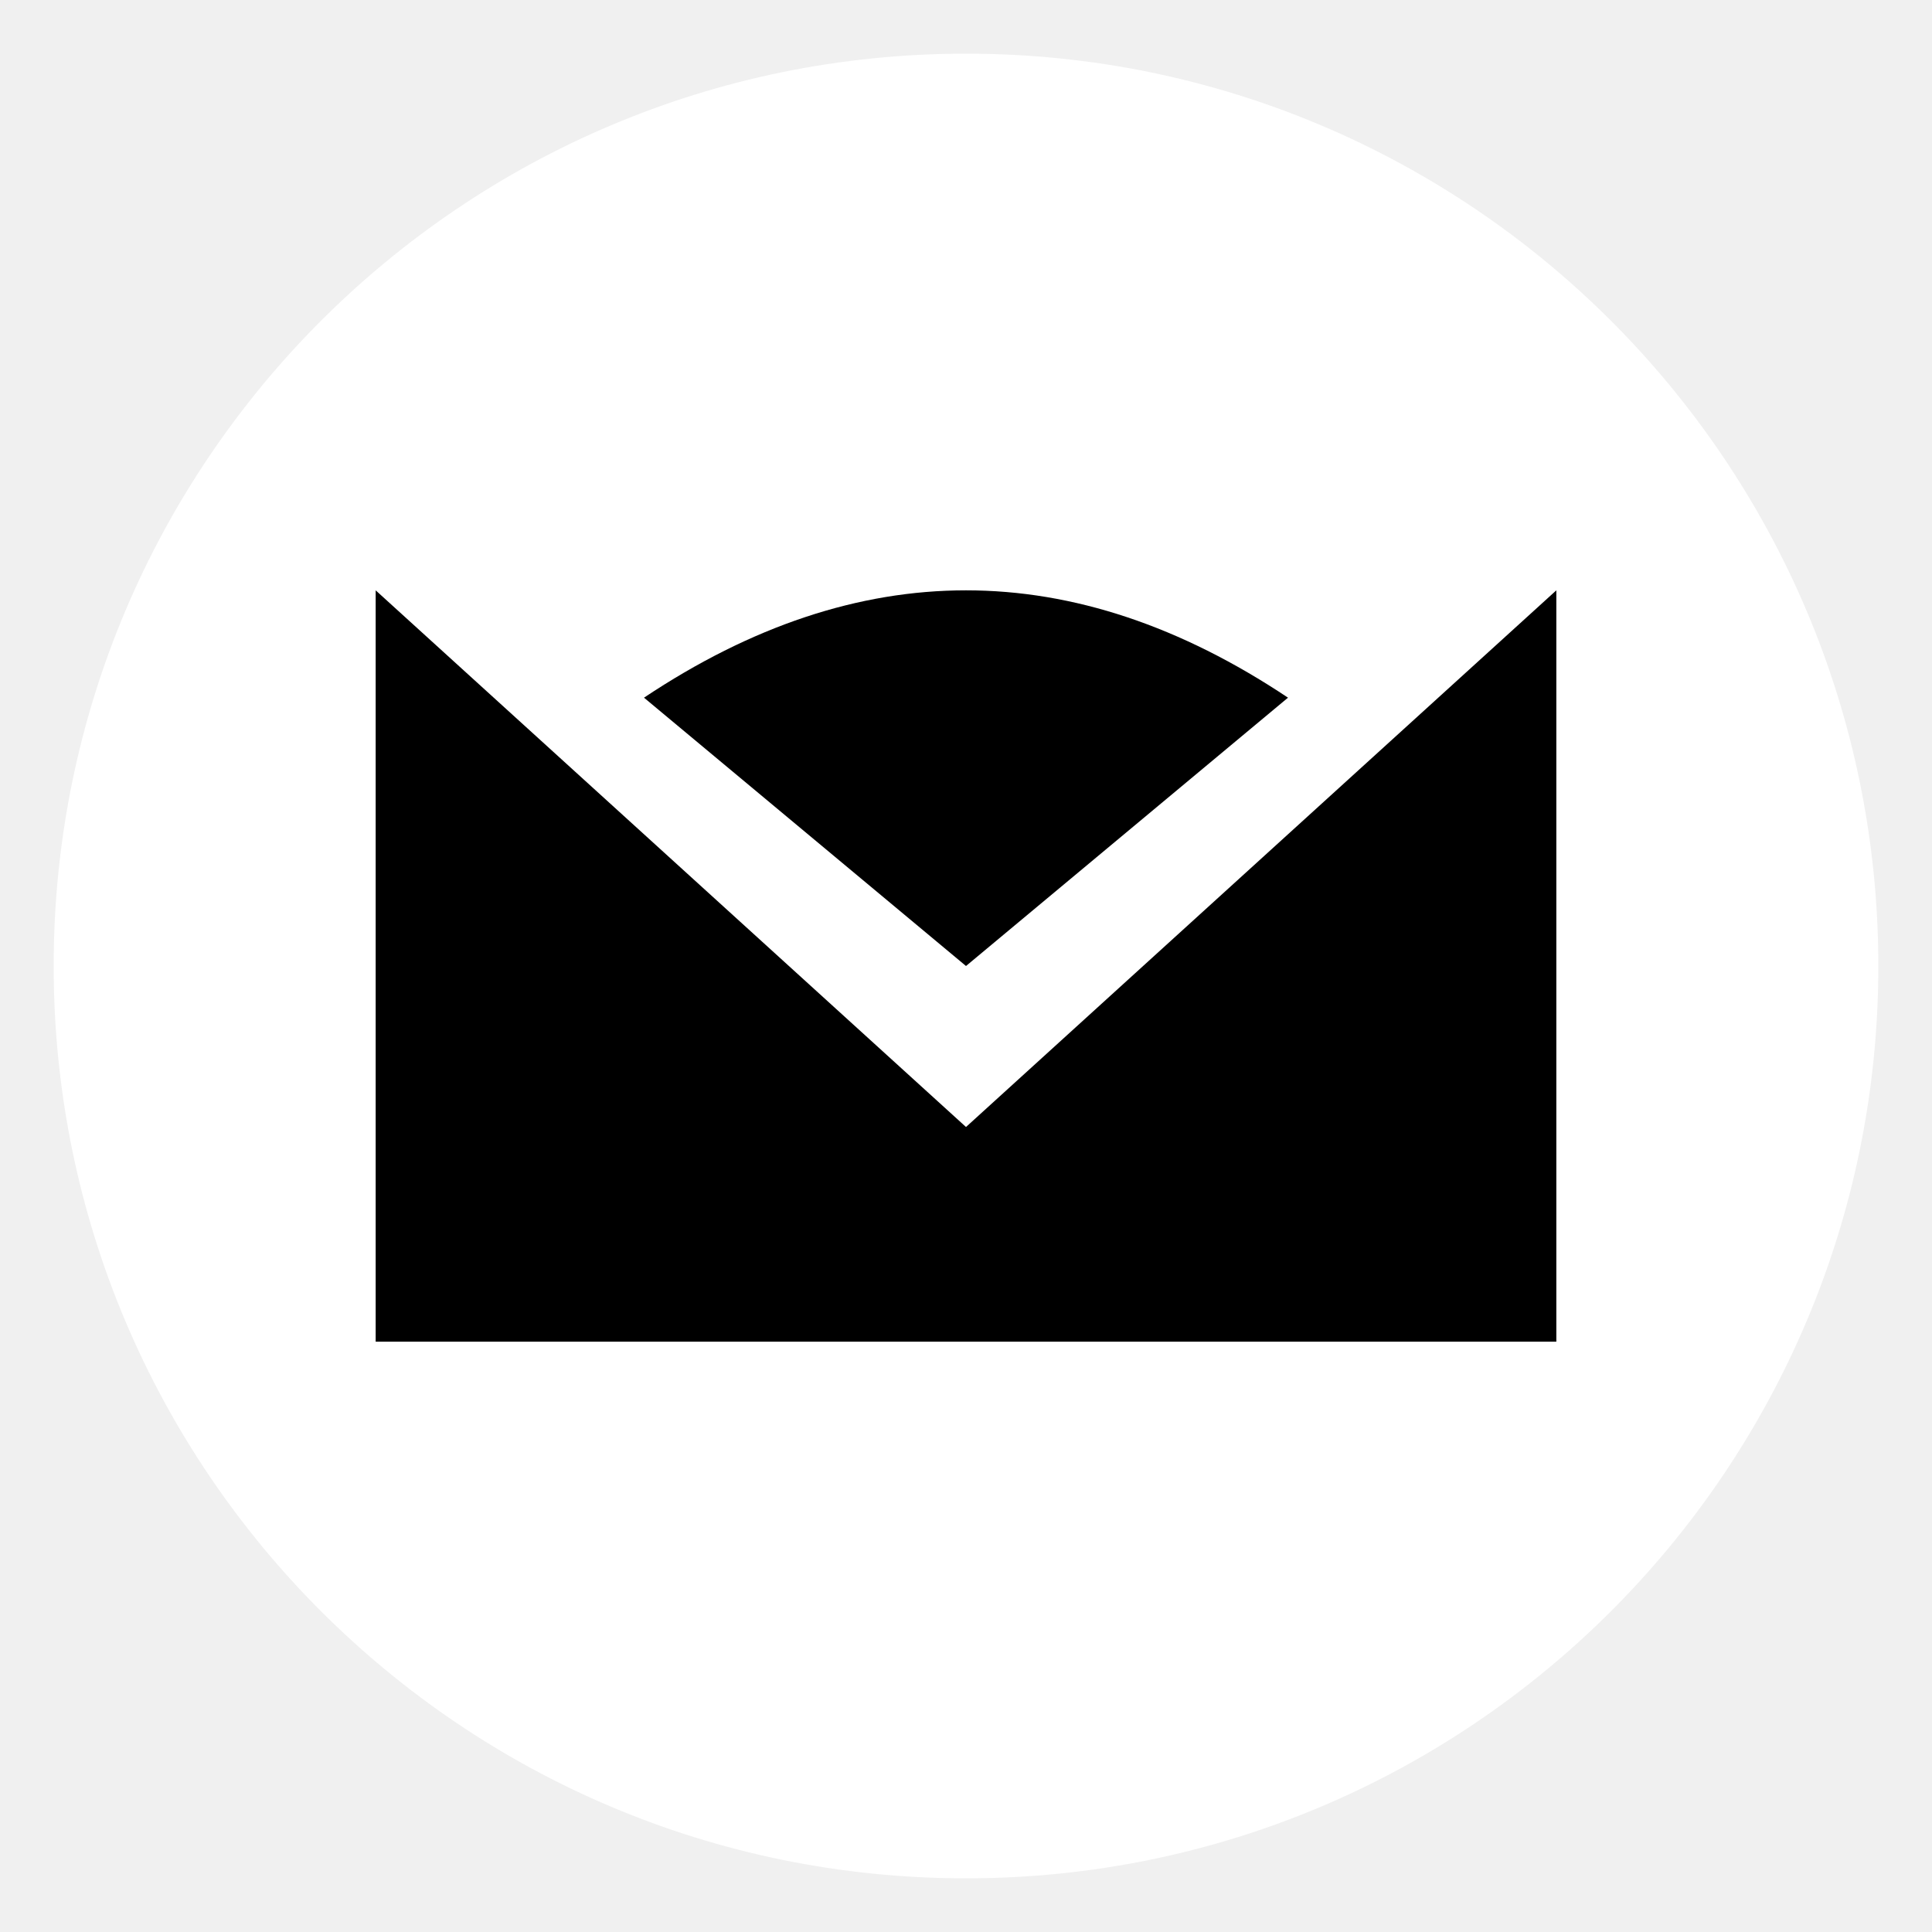
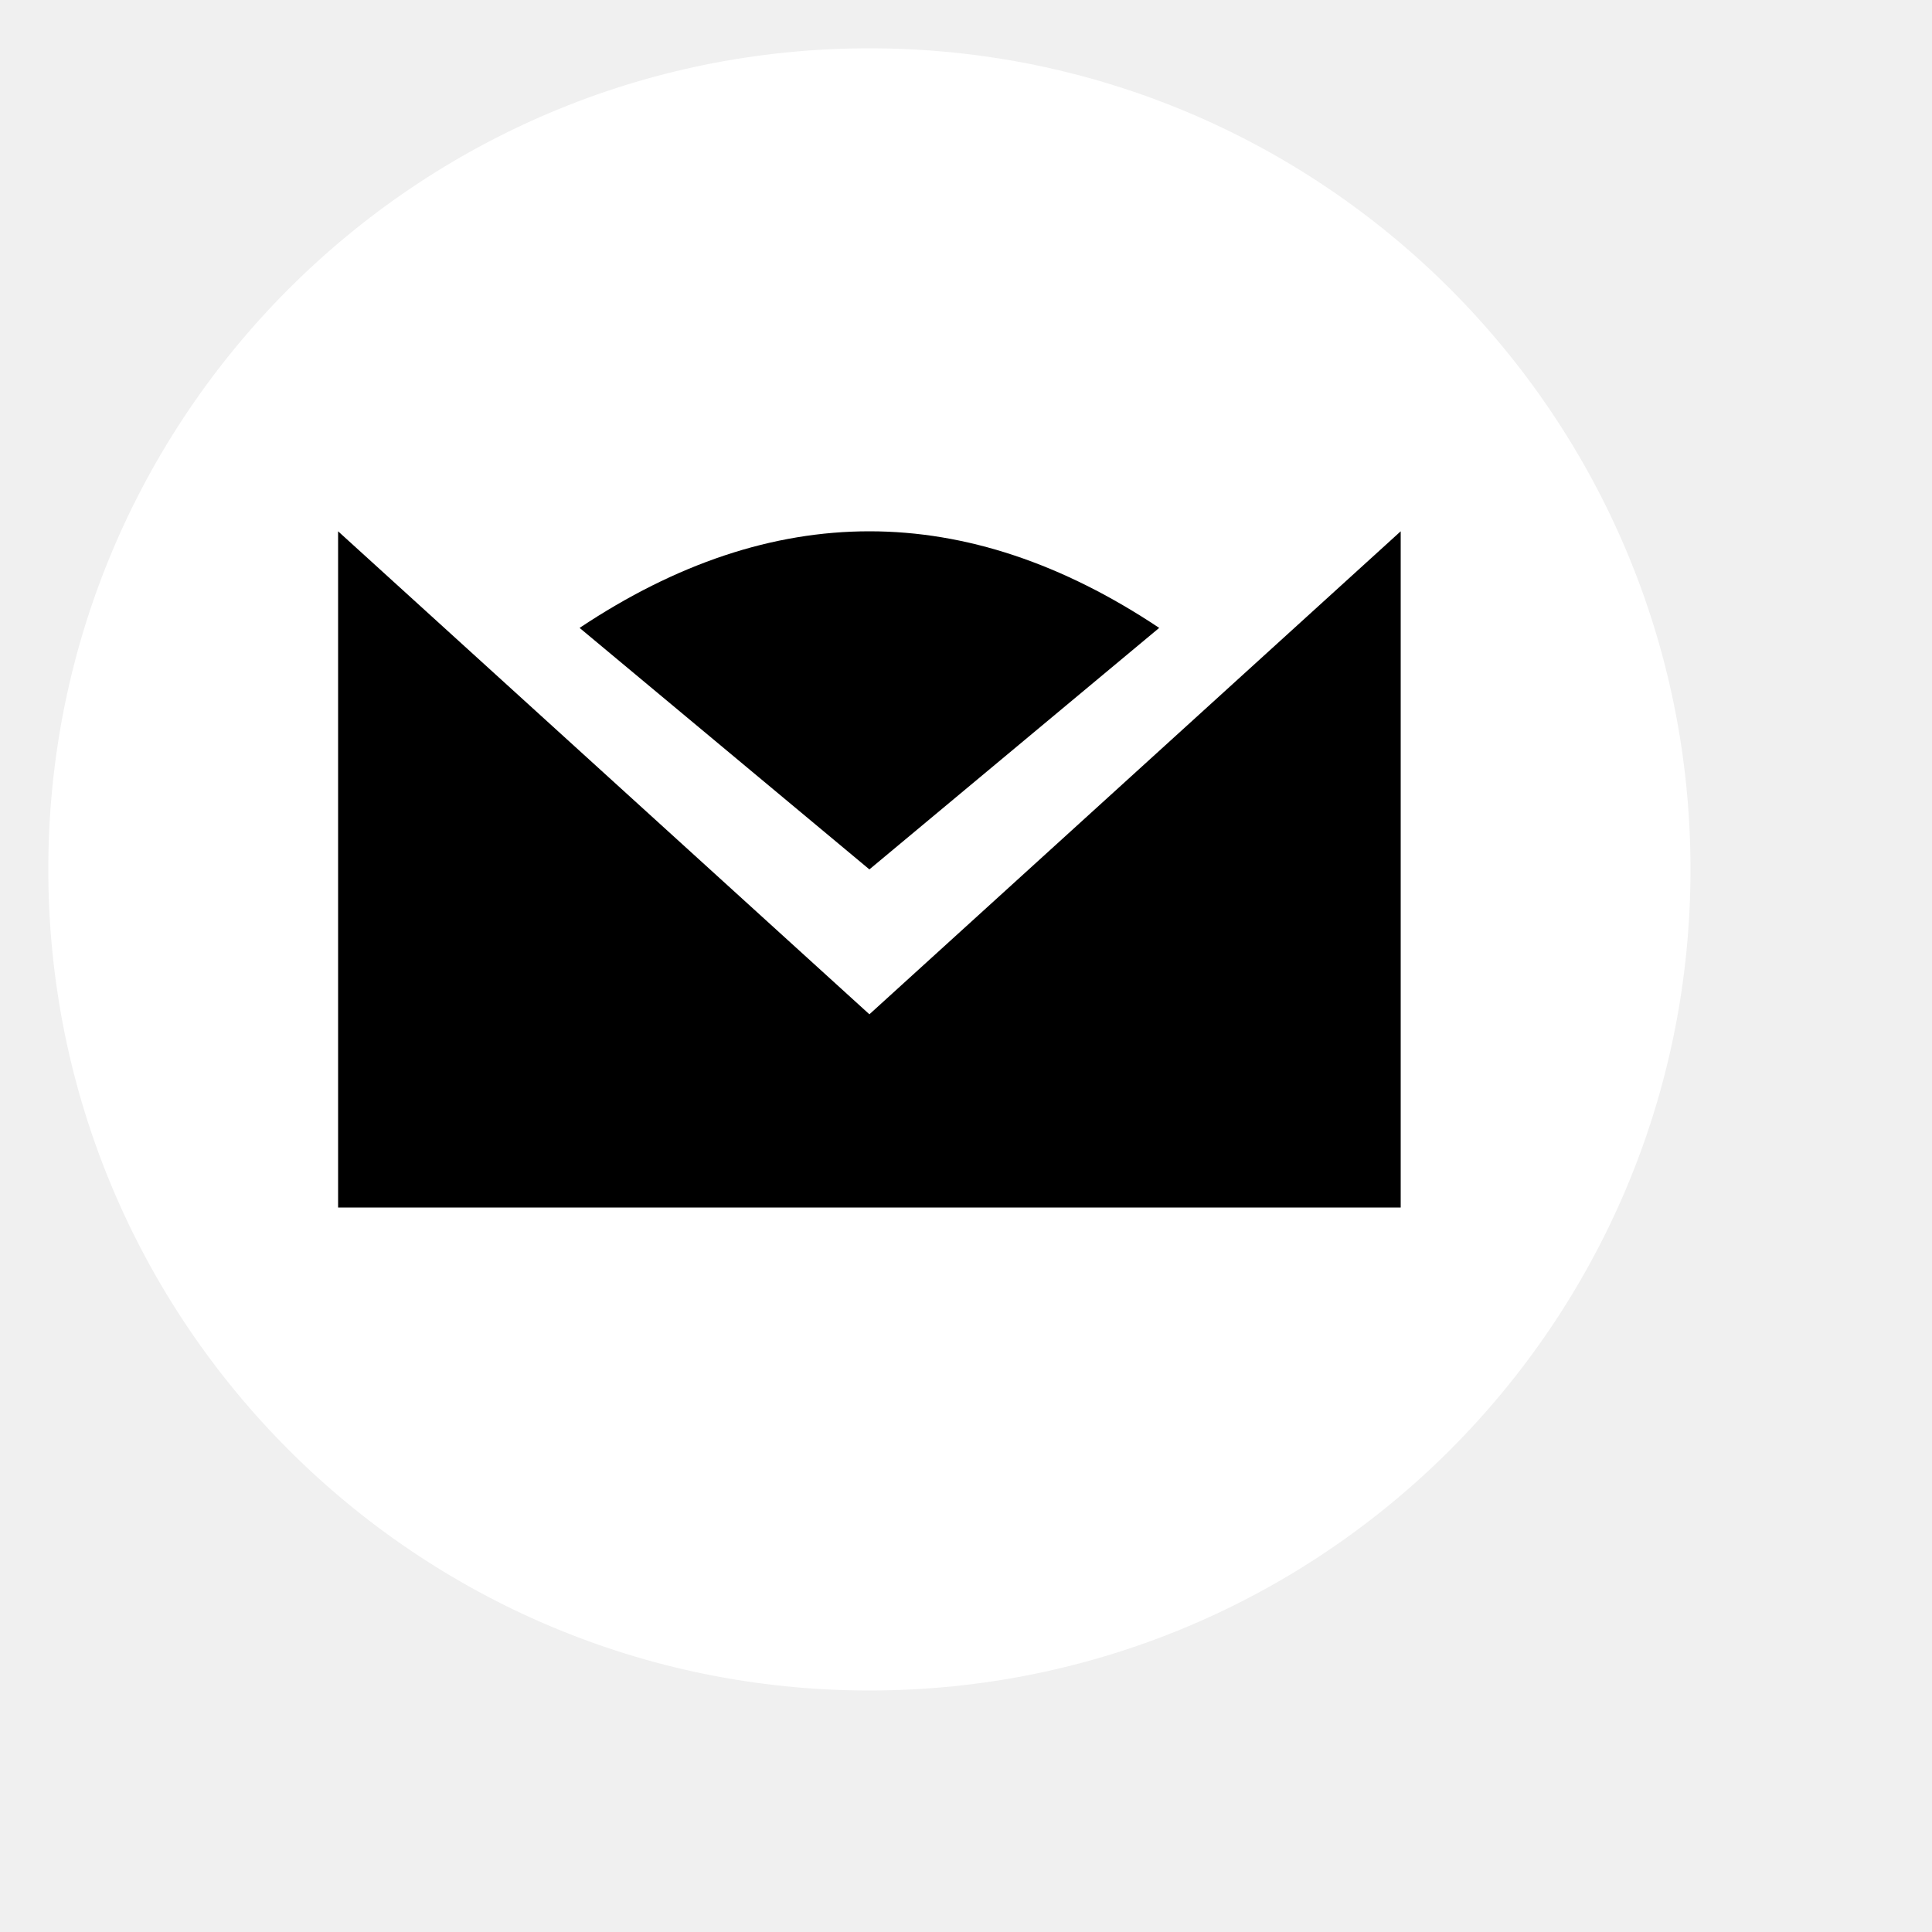
- <svg xmlns="http://www.w3.org/2000/svg" width="180" height="180" viewBox="0 0 180 180" fill="none">
+ <svg xmlns="http://www.w3.org/2000/svg" width="200" height="200" viewBox="0 0 200 200" fill="none">
  <path d="M90 175C136.944 175 175 136.944 175 90C175 43.056 136.944 5 90 5C43.056 5 5 43.056 5 90C5 136.944 43.056 175 90 175Z" fill="white" />
  <path d="M35 55L90 105L145 55V125H35V55ZM90 90L60 65C80 51.667 100 51.667 120 65L90 90Z" fill="black" />
  <path d="M80 75H100H80Z" fill="white" />
  <path d="M80 75H100" stroke="black" stroke-width="6" stroke-linecap="round" />
</svg>
